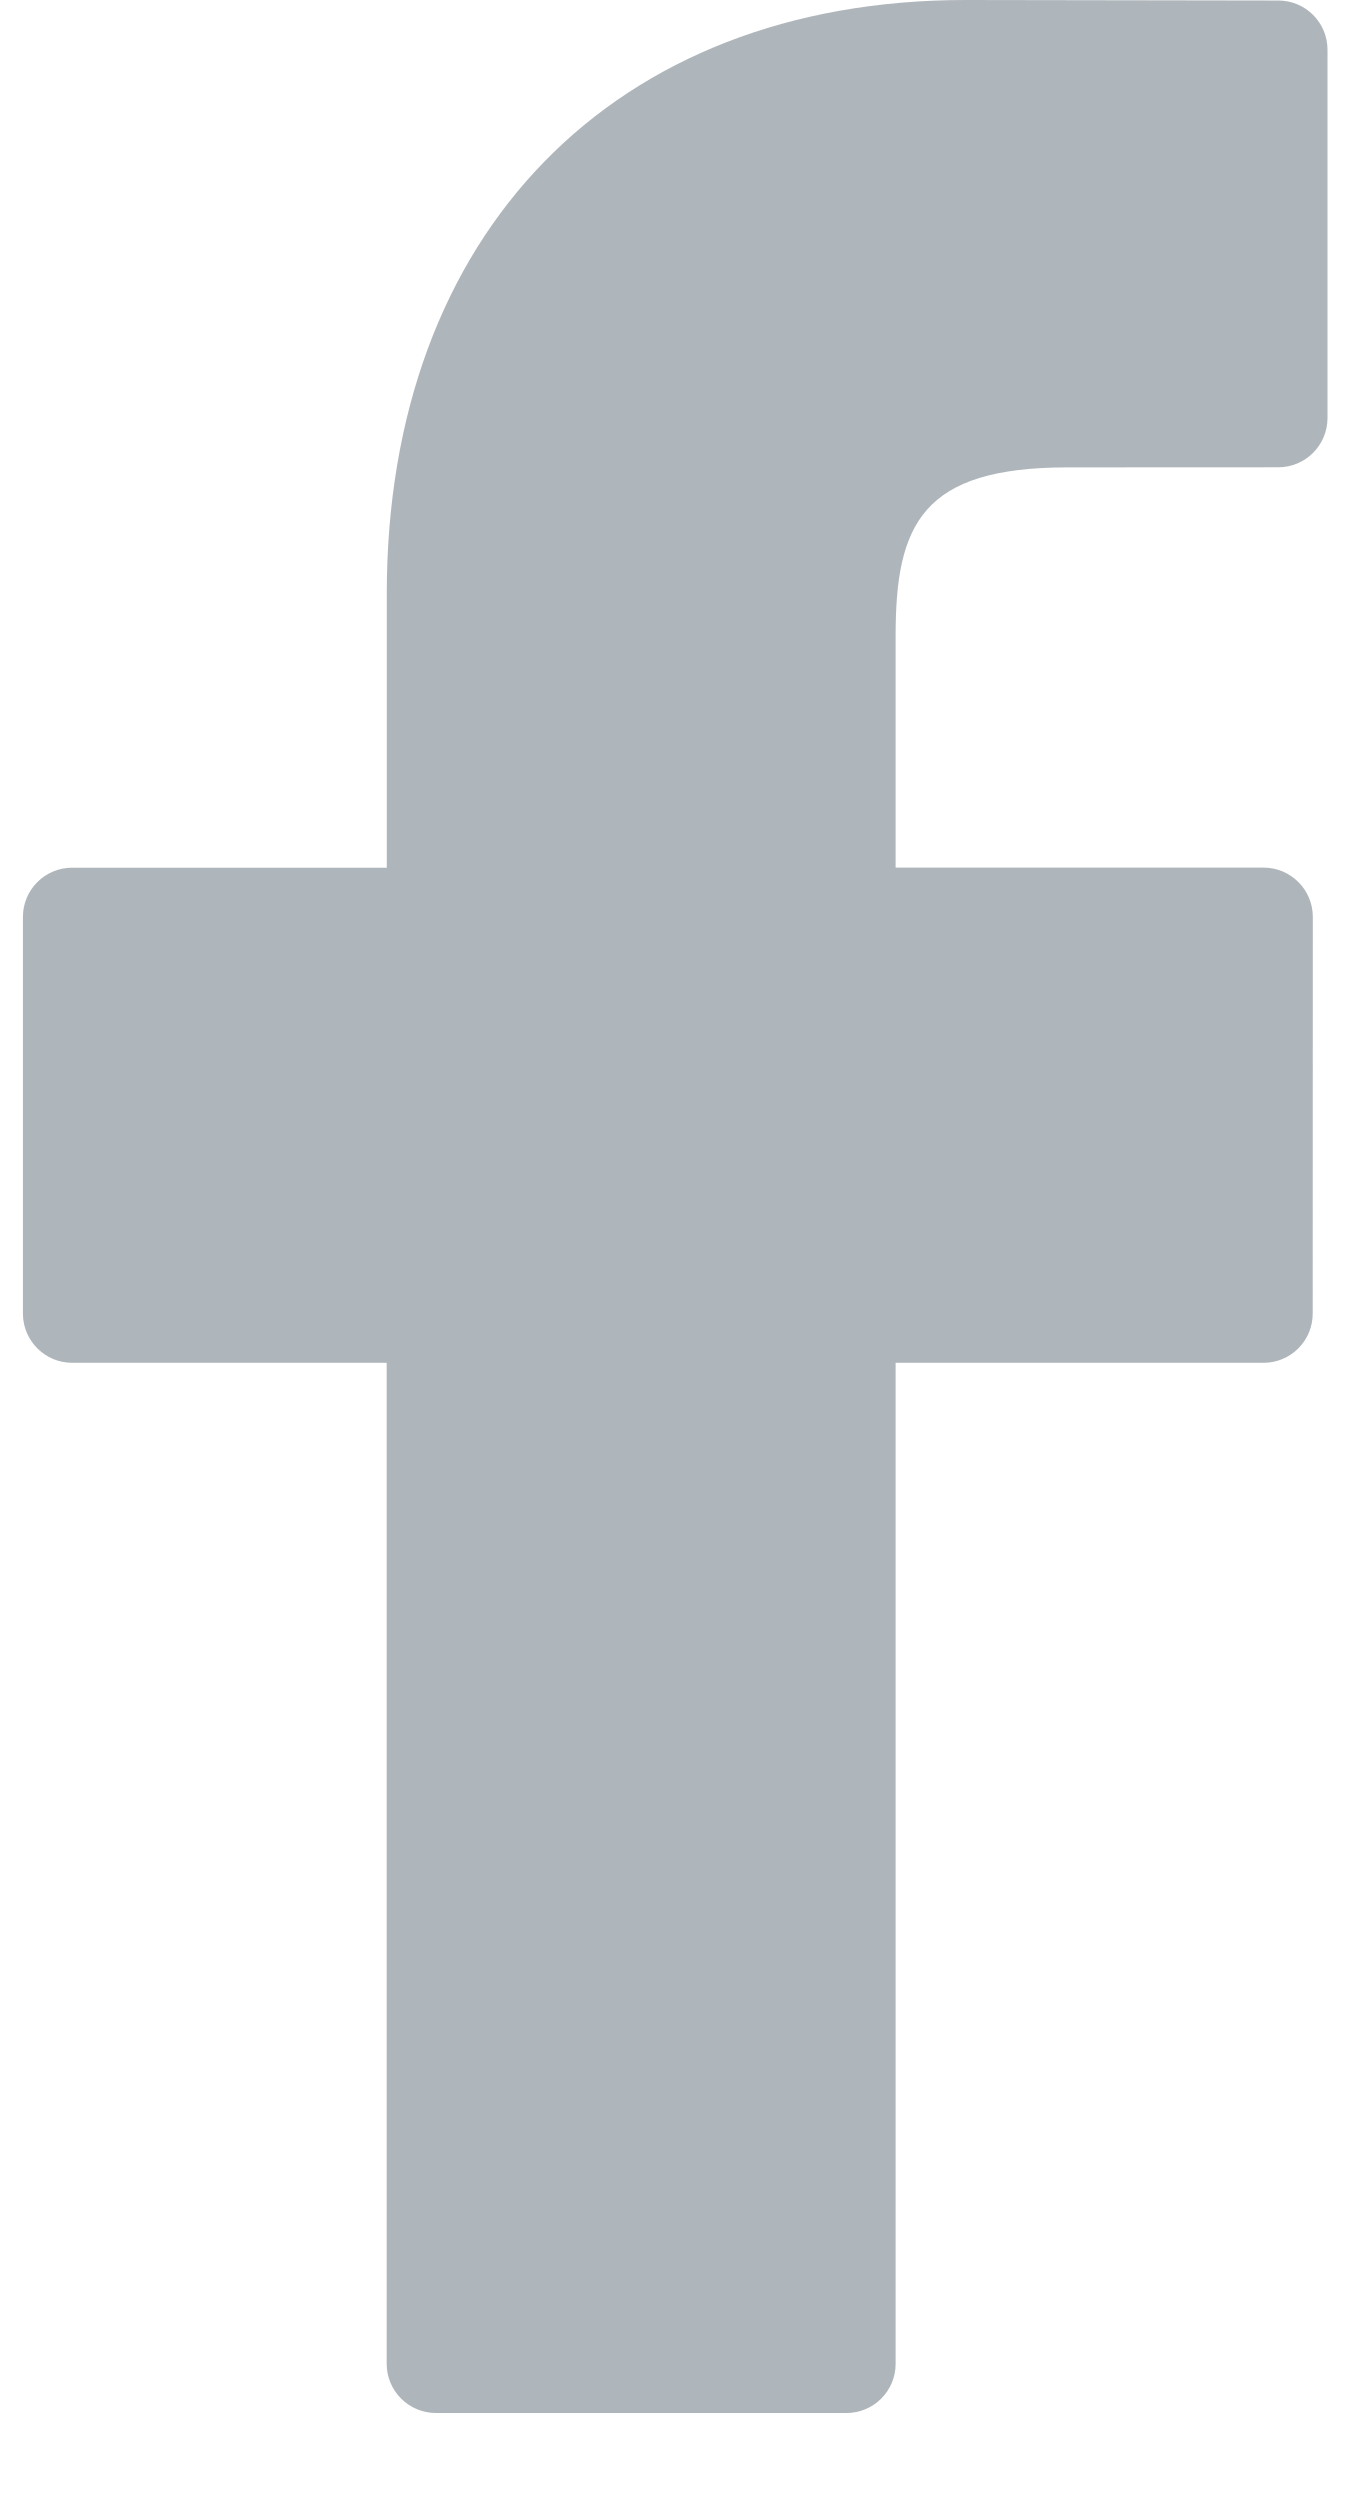
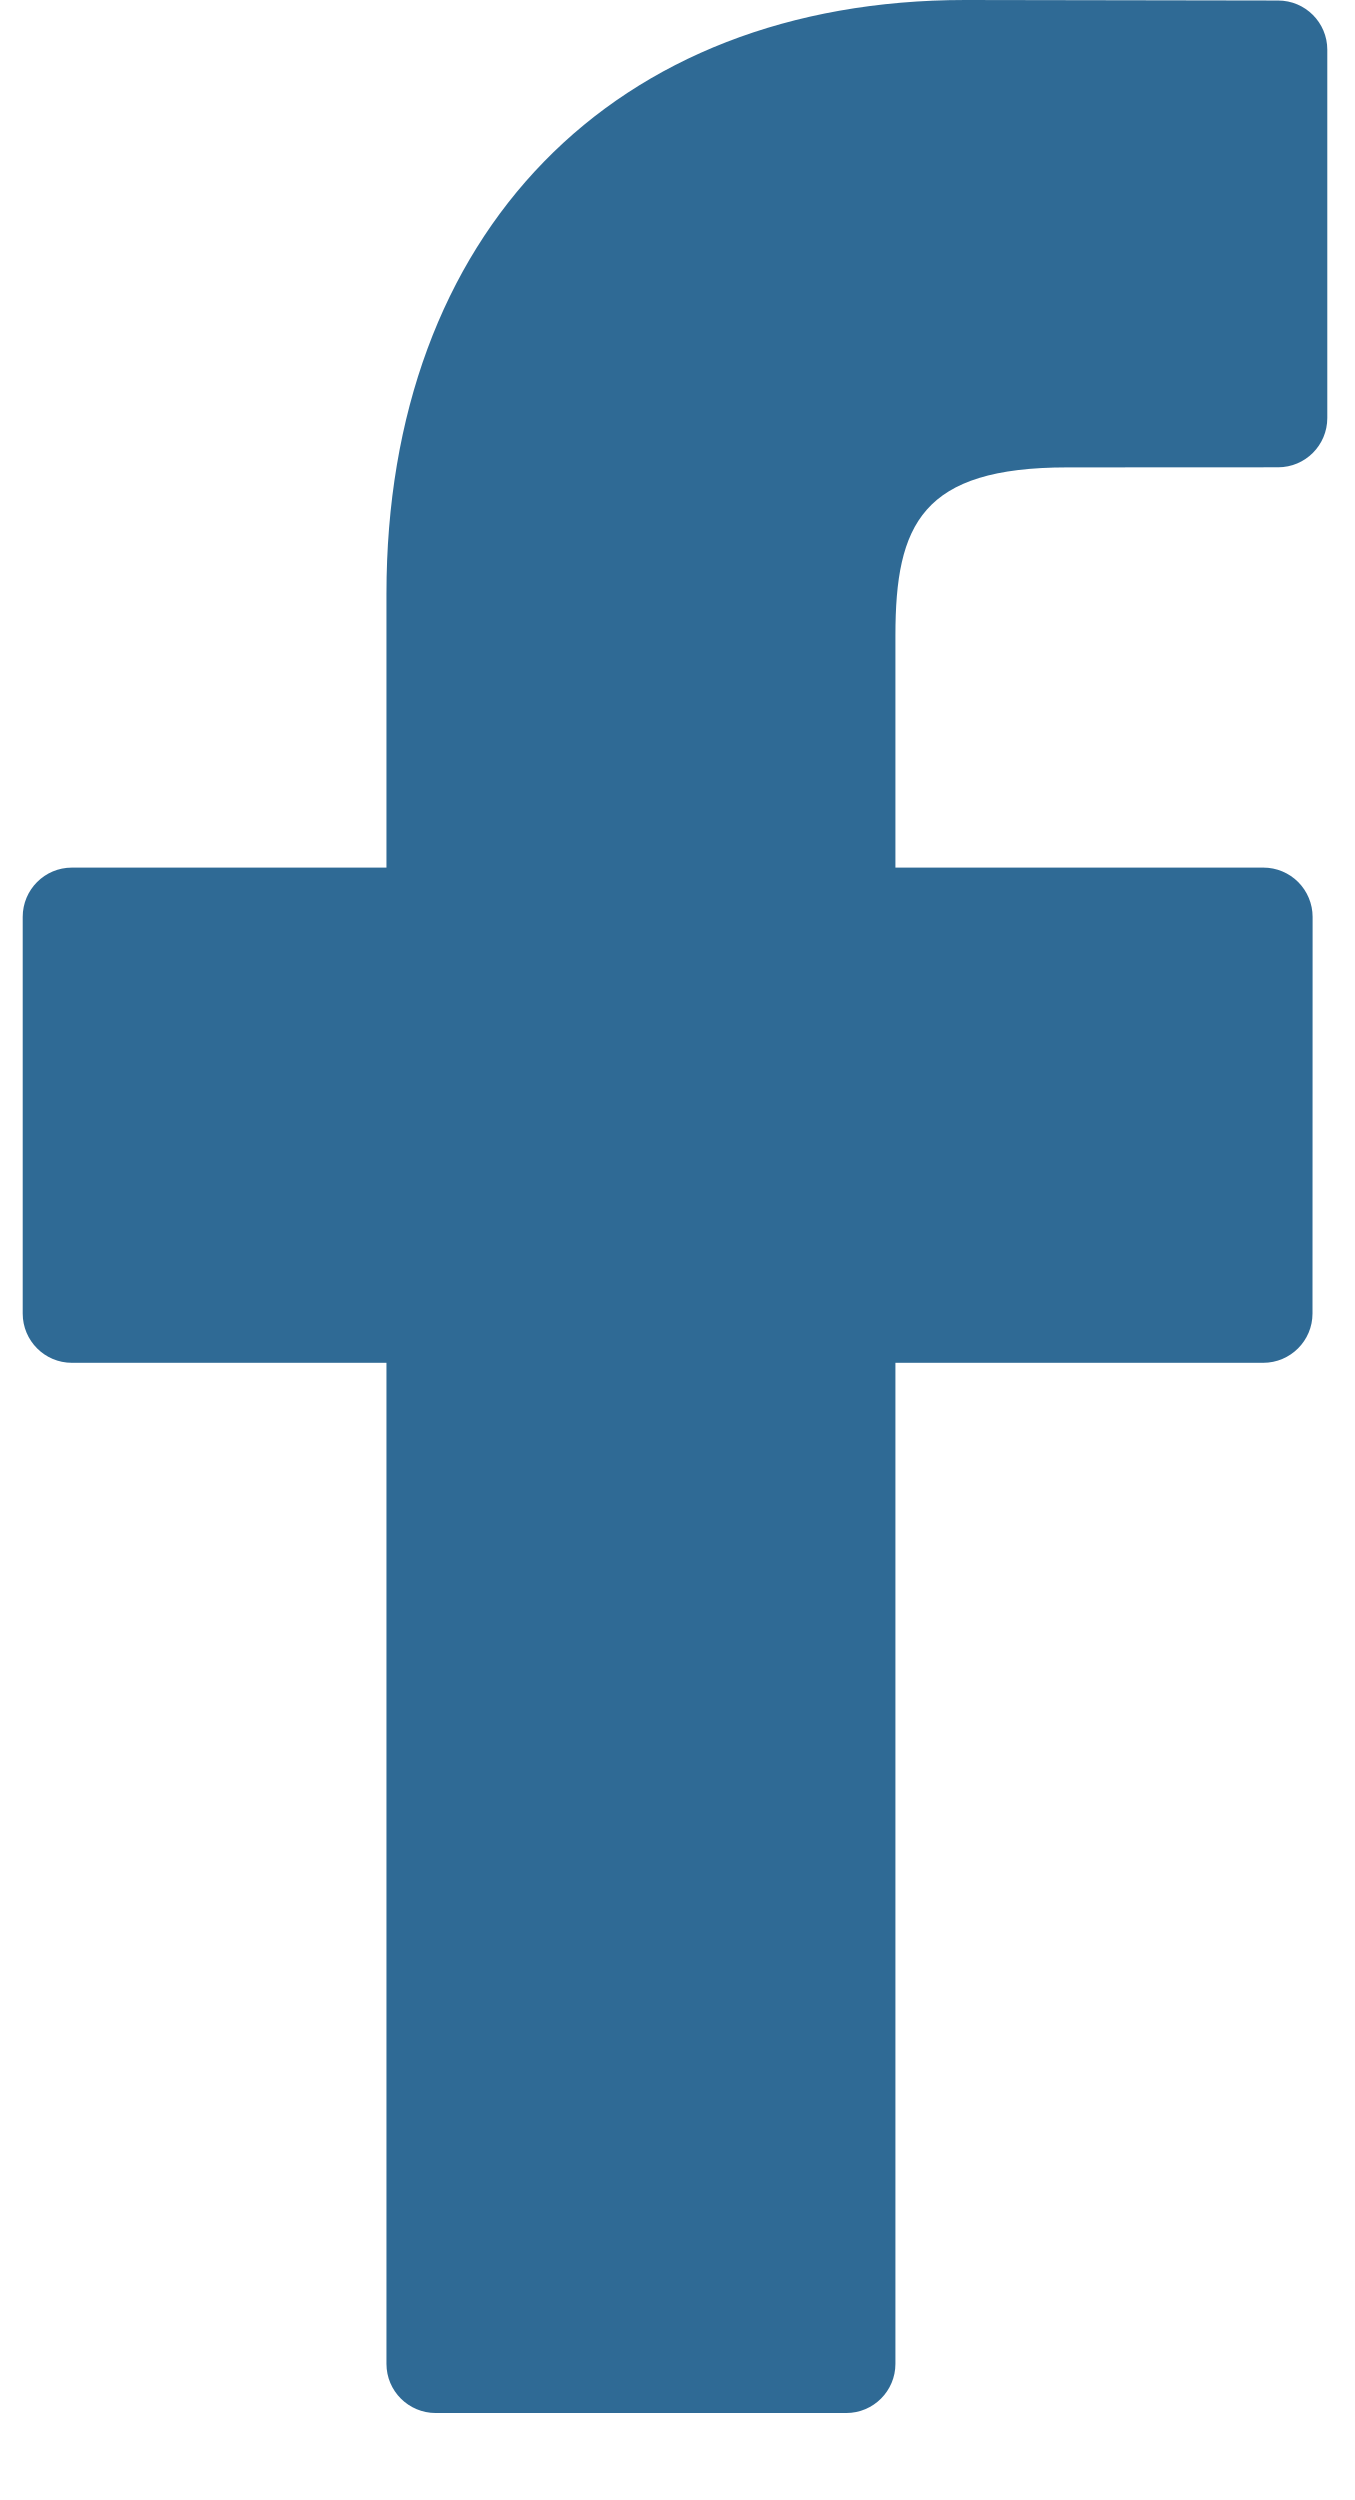
- <svg xmlns="http://www.w3.org/2000/svg" width="13" height="24" viewBox="0 0 13 24">
-   <g>
-     <g opacity=".6">
-       <path fill="#7a858d" d="M12.273.005L9.269 0C5.894 0 3.713 2.238 3.713 5.7v2.63H.693a.472.472 0 0 0-.473.472v3.808c0 .261.212.473.472.473h3.02v9.61c0 .26.212.472.473.472h3.94a.472.472 0 0 0 .473-.472v-9.61h3.532a.472.472 0 0 0 .472-.473l.001-3.808a.473.473 0 0 0-.472-.473H8.598V6.101c0-1.07.255-1.614 1.65-1.614l2.024-.001c.26 0 .472-.212.472-.473V.477a.472.472 0 0 0-.471-.472z" />
-     </g>
-   </g>
+ <svg xmlns="http://www.w3.org/2000/svg" width="13" height="24" viewBox="0 0 13 24" fill="none">
+   <path d="M12.27 0.005L9.266 0C5.891 0 3.71 2.238 3.71 5.701V8.329H0.69C0.429 8.329 0.218 8.541 0.218 8.802V12.61C0.218 12.871 0.429 13.083 0.69 13.083H3.71V22.693C3.71 22.954 3.922 23.165 4.183 23.165H8.124C8.385 23.165 8.596 22.953 8.596 22.693V13.083H12.127C12.388 13.083 12.6 12.871 12.6 12.61L12.601 8.802C12.601 8.677 12.551 8.557 12.463 8.468C12.374 8.379 12.254 8.329 12.129 8.329H8.596V6.101C8.596 5.03 8.851 4.487 10.246 4.487L12.27 4.486C12.531 4.486 12.742 4.274 12.742 4.013V0.477C12.742 0.217 12.531 0.005 12.27 0.005Z" fill="#2F6A95" />
</svg>
